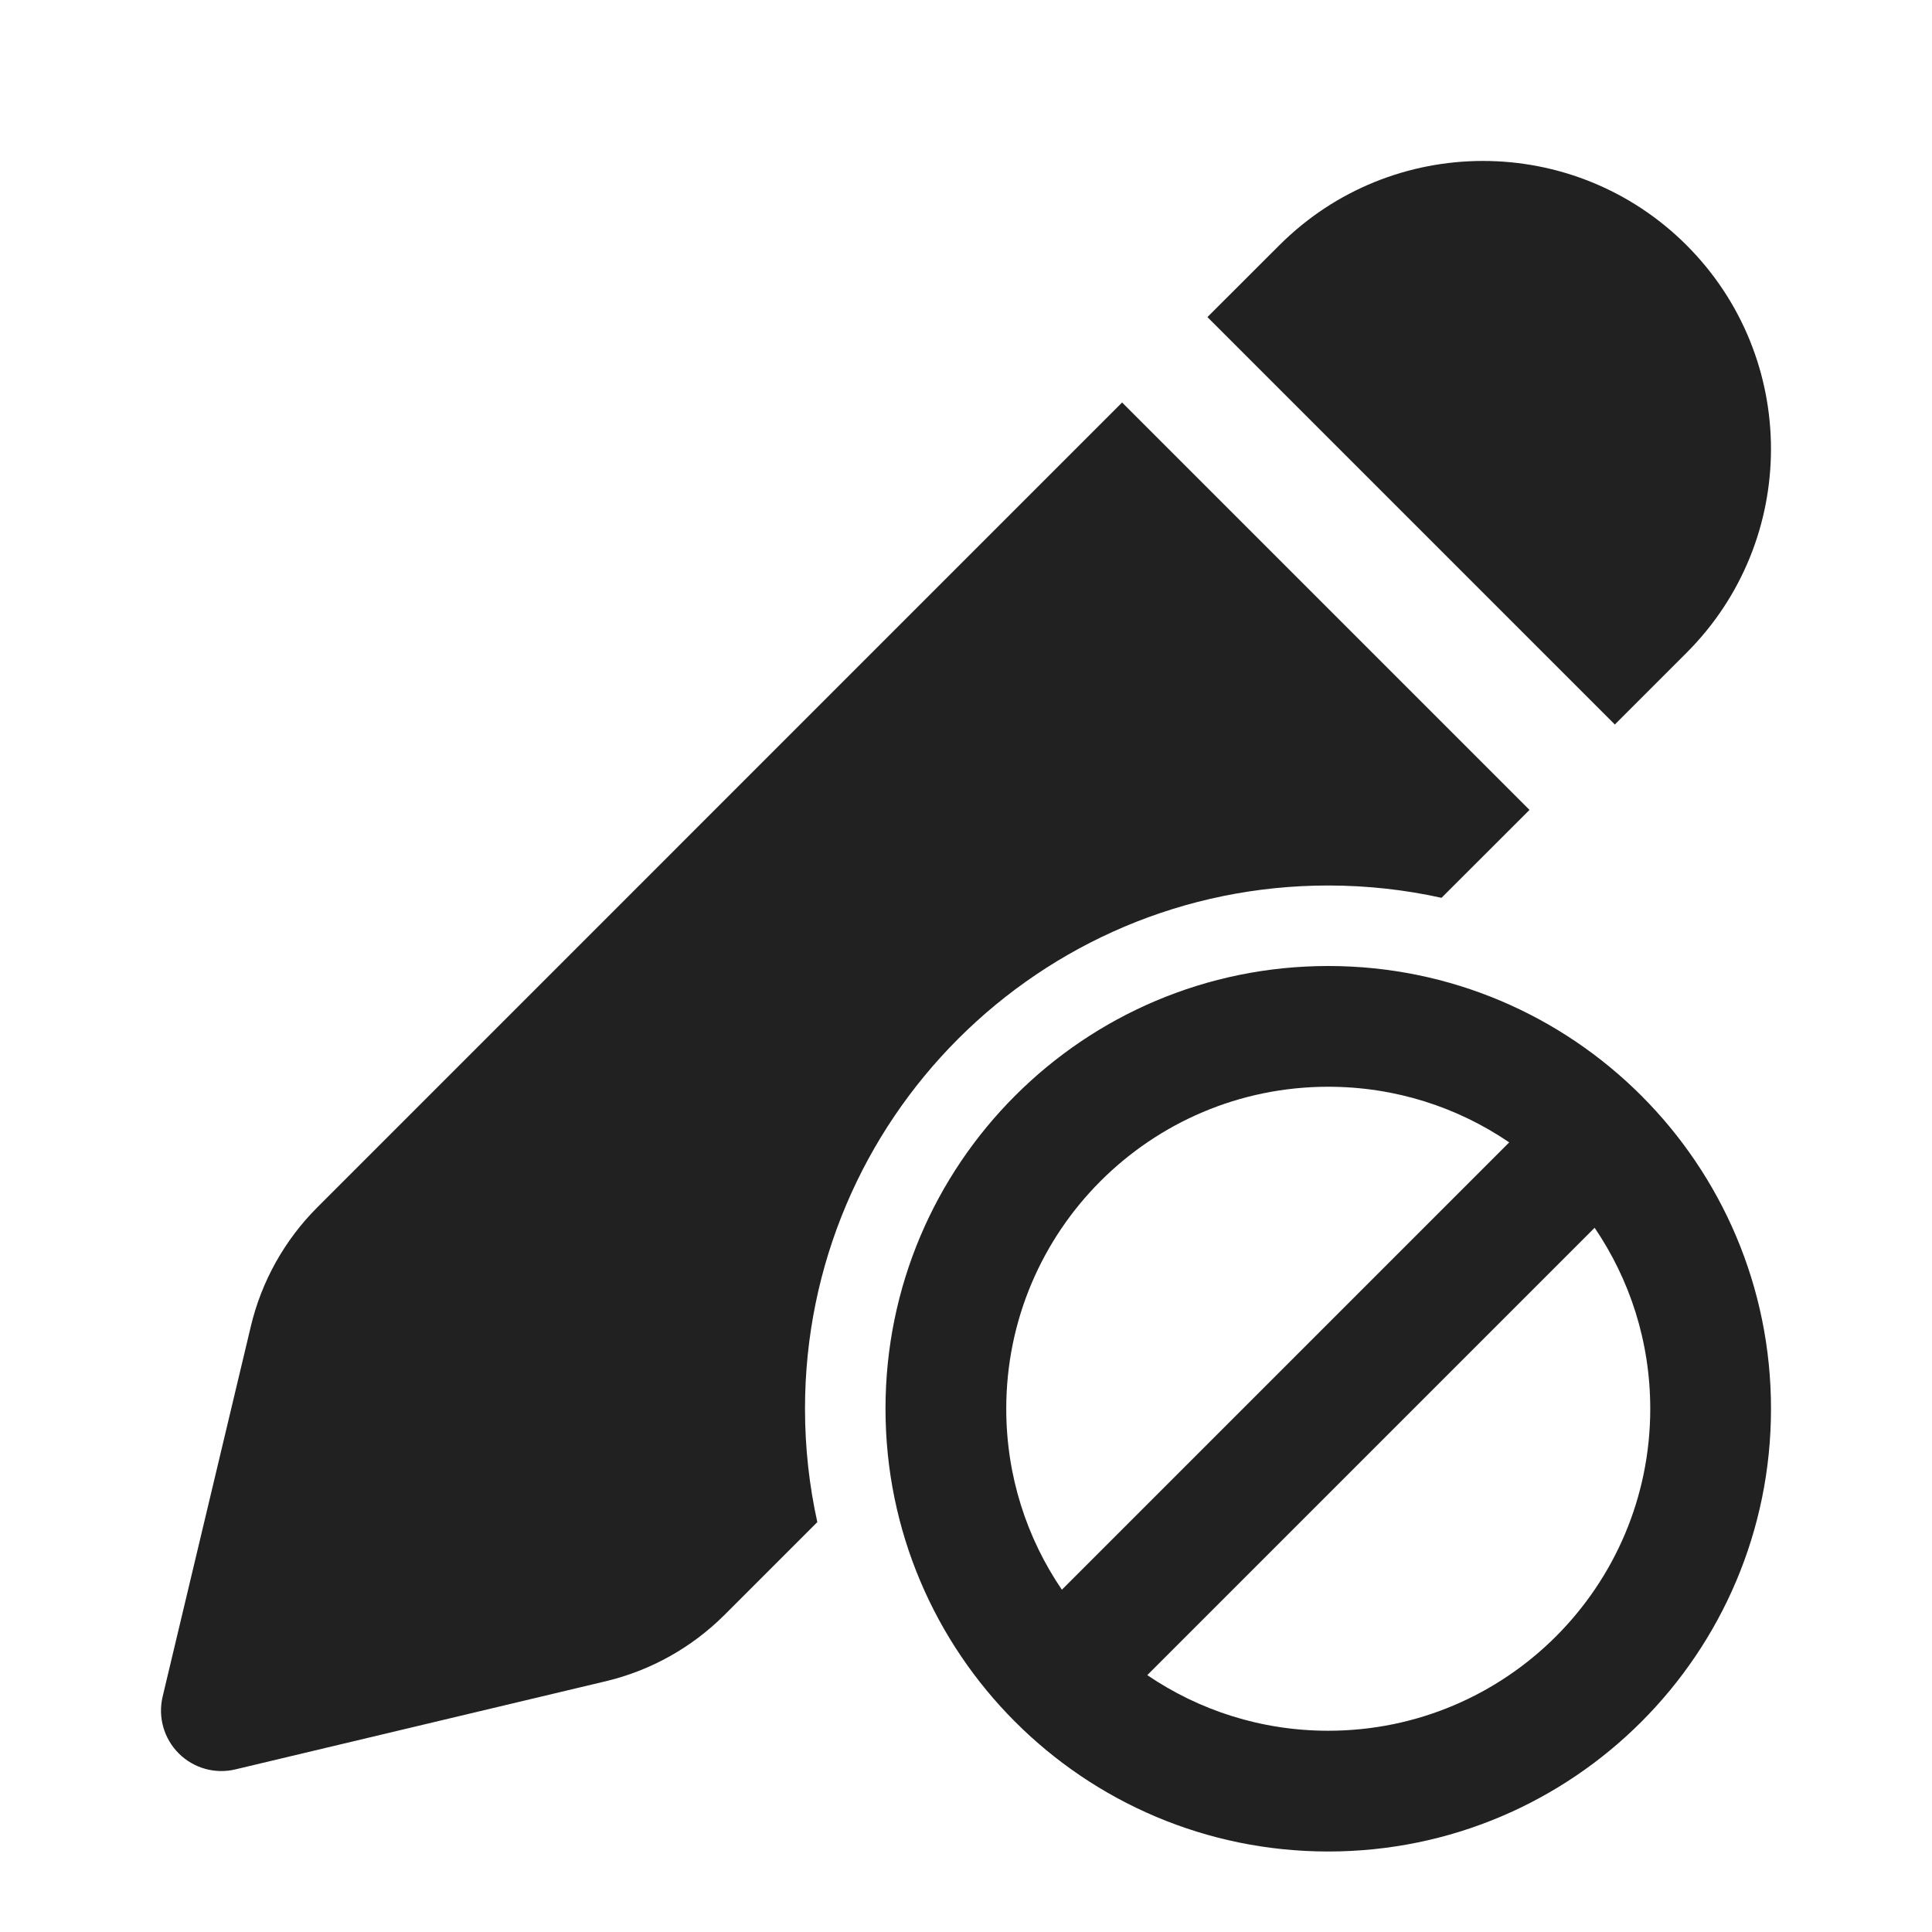
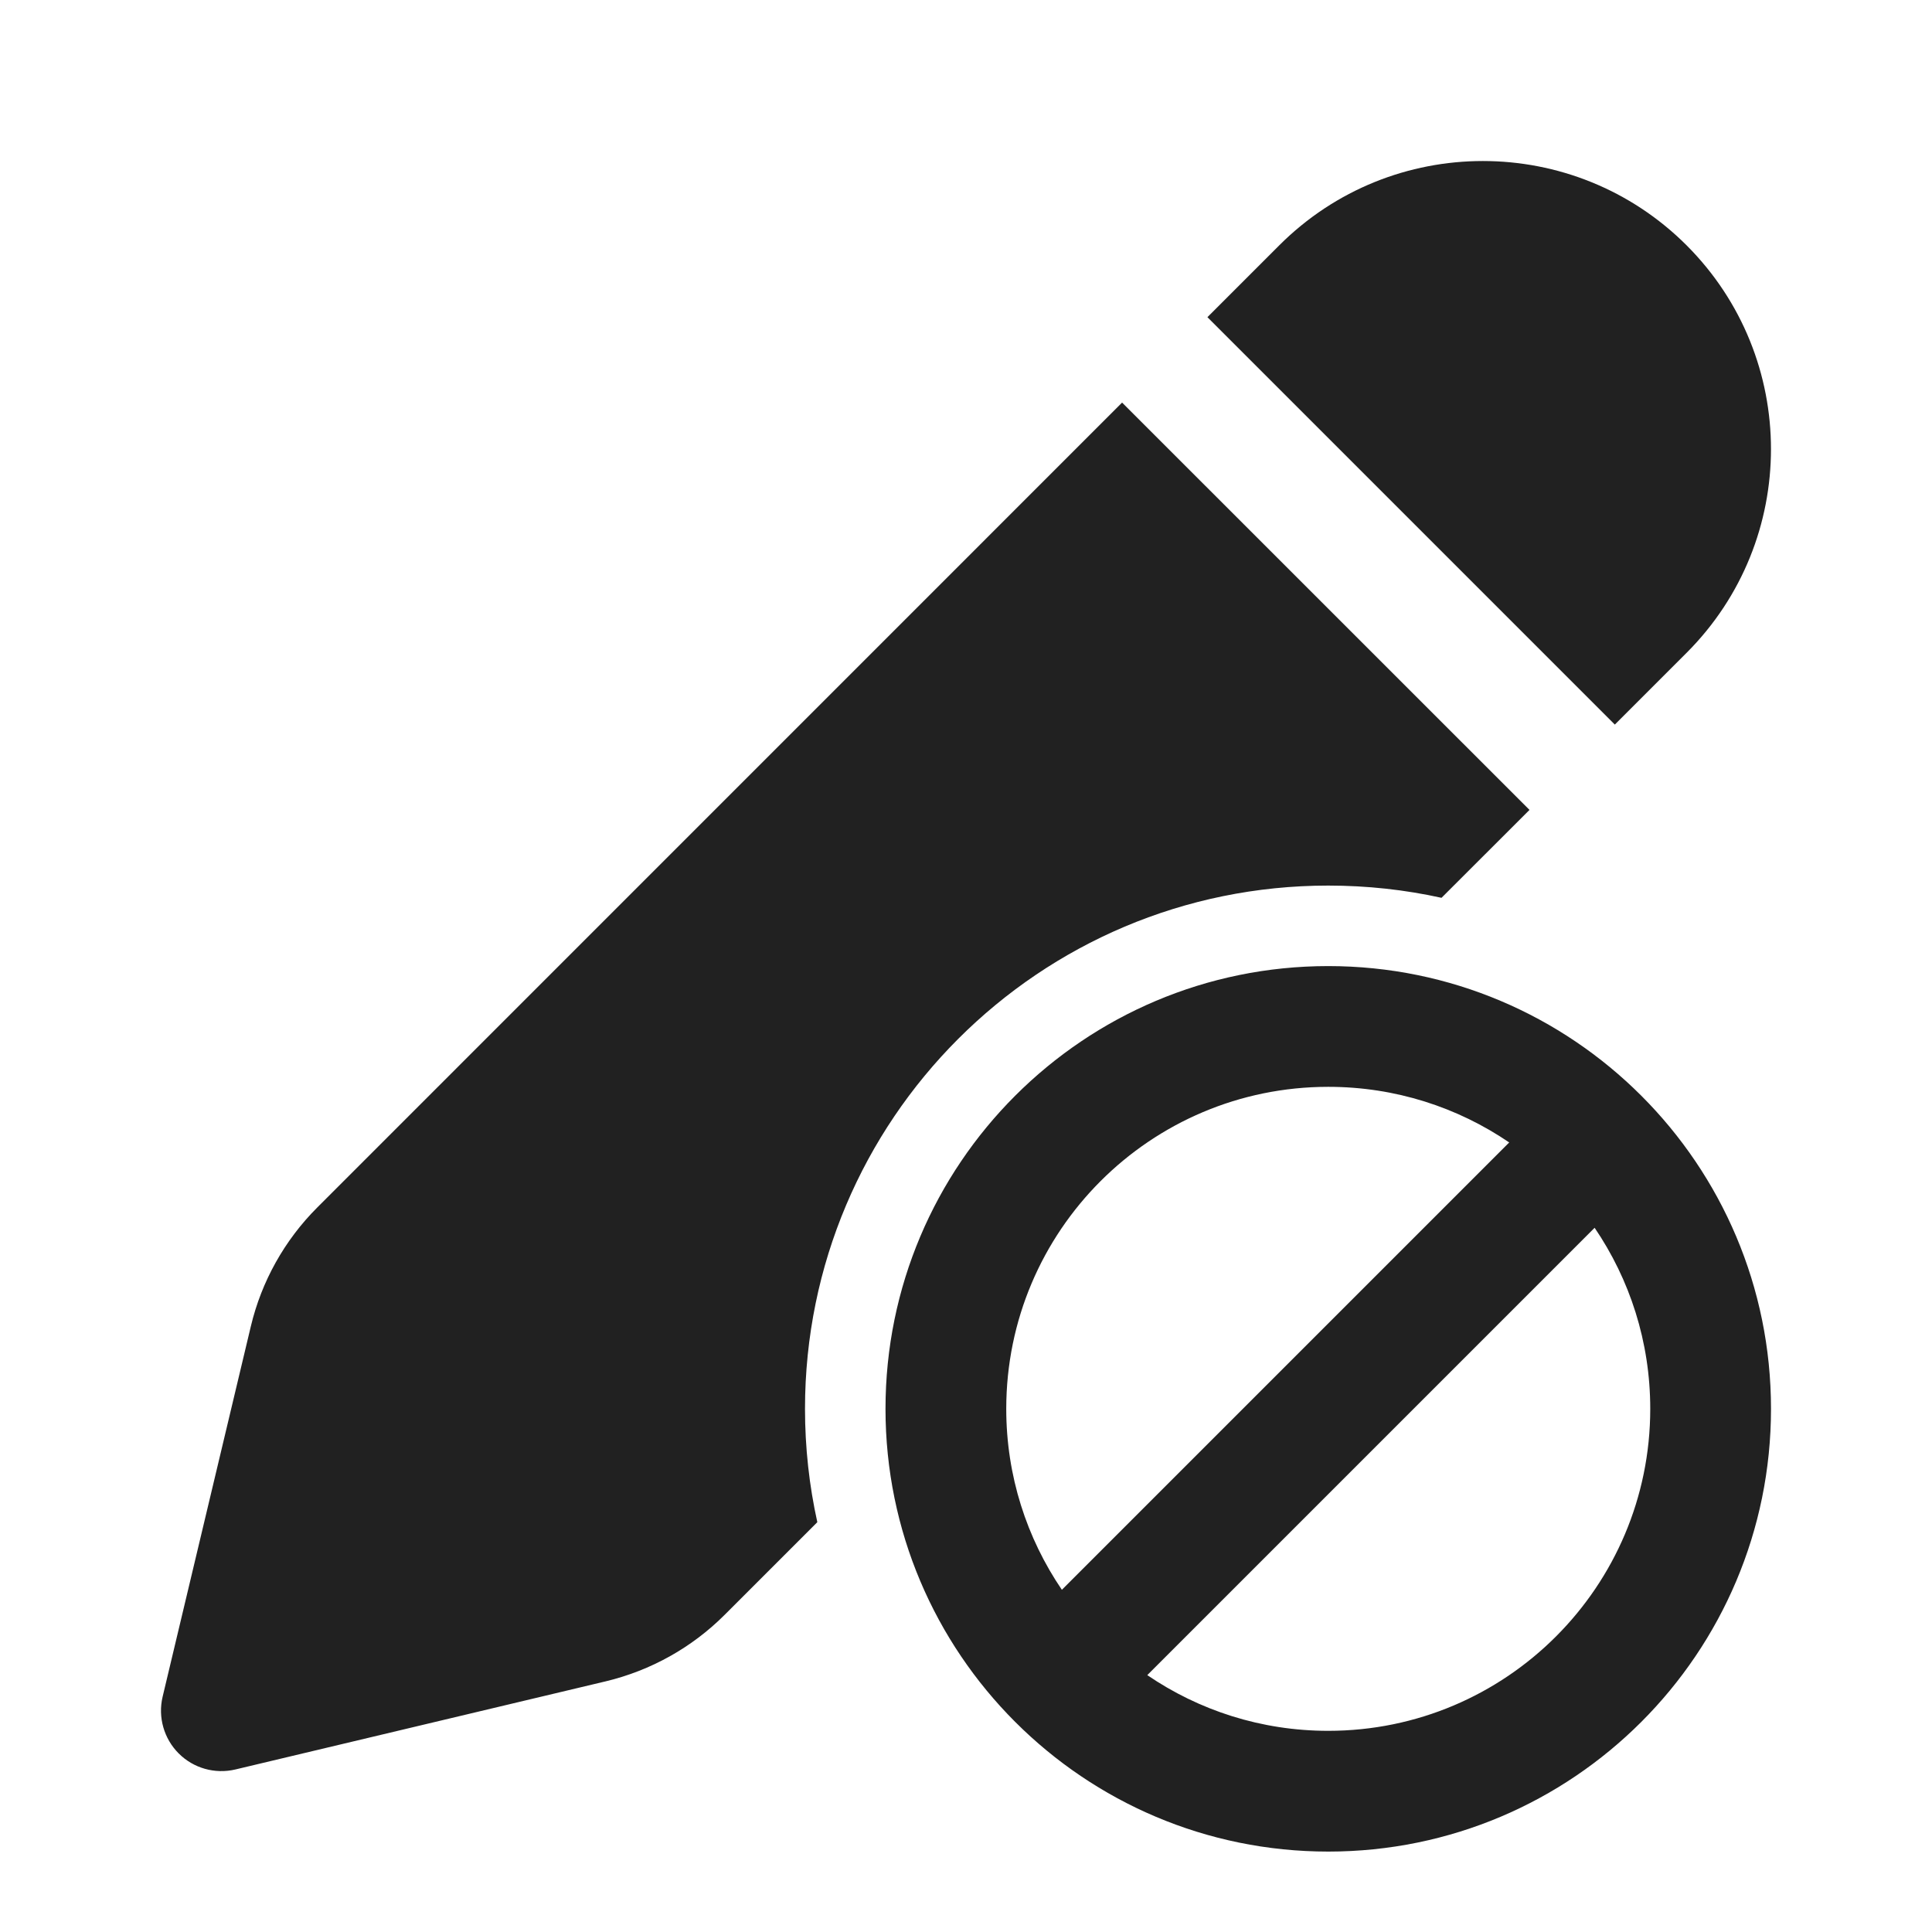
<svg xmlns="http://www.w3.org/2000/svg" width="24" height="24" viewBox="0 0 24 24" fill="none">
-   <path d="M15.891 3.048C17.288 1.65 19.554 1.65 20.952 3.047C22.349 4.445 22.349 6.71 20.952 8.108L20.06 9L14.999 3.939L15.891 3.048ZM13.939 5L3.941 14.999C3.535 15.405 3.249 15.917 3.116 16.476L2.02 21.077C1.96 21.33 2.036 21.597 2.22 21.781C2.404 21.965 2.67 22.041 2.924 21.98L7.525 20.885C8.084 20.752 8.595 20.466 9.002 20.059L10.153 18.908C10.053 18.455 10 17.984 10 17.5C10 13.91 12.91 11 16.5 11C16.983 11 17.454 11.053 17.907 11.153L19 10.061L13.939 5ZM22 17.5C22 20.538 19.538 23 16.5 23C13.462 23 11 20.538 11 17.5C11 14.462 13.462 12 16.5 12C19.538 12 22 14.462 22 17.5ZM12.5 17.5C12.5 18.334 12.755 19.108 13.191 19.748L18.748 14.191C18.108 13.755 17.334 13.5 16.5 13.5C14.291 13.5 12.5 15.291 12.5 17.5ZM16.5 21.5C18.709 21.5 20.5 19.709 20.5 17.5C20.5 16.666 20.245 15.893 19.809 15.252L14.252 20.809C14.893 21.245 15.666 21.5 16.5 21.5ZM9.002 20.059L8.472 19.529Z" fill="#212121" />
+   <path d="M15.891 3.048C17.288 1.651 19.554 1.651 20.952 3.048C22.349 4.446 22.349 6.711 20.952 8.109L20.06 9.001L14.999 3.94L15.891 3.048ZM13.939 5.001L3.941 15C3.535 15.406 3.249 15.917 3.116 16.476L2.02 21.078C1.96 21.331 2.036 21.598 2.22 21.782C2.404 21.966 2.67 22.041 2.924 21.981L7.525 20.886C8.084 20.752 8.595 20.467 9.002 20.06L10.153 18.909C10.053 18.456 10 17.984 10 17.501C10 13.911 12.91 11.001 16.5 11.001C16.983 11.001 17.454 11.053 17.907 11.153L19 10.061L13.939 5.001ZM22 17.501C22 20.538 19.538 23.001 16.5 23.001C13.462 23.001 11 20.538 11 17.501C11 14.463 13.462 12.001 16.5 12.001C19.538 12.001 22 14.463 22 17.501ZM12.5 17.501C12.5 18.334 12.755 19.108 13.191 19.749L18.748 14.192C18.108 13.756 17.334 13.501 16.5 13.501C14.291 13.501 12.5 15.291 12.5 17.501ZM16.5 21.501C18.709 21.501 20.5 19.71 20.5 17.501C20.5 16.667 20.245 15.893 19.809 15.252L14.252 20.809C14.893 21.246 15.666 21.501 16.5 21.501ZM9.002 20.06L8.472 19.53Z" fill="#212121" />
</svg>
